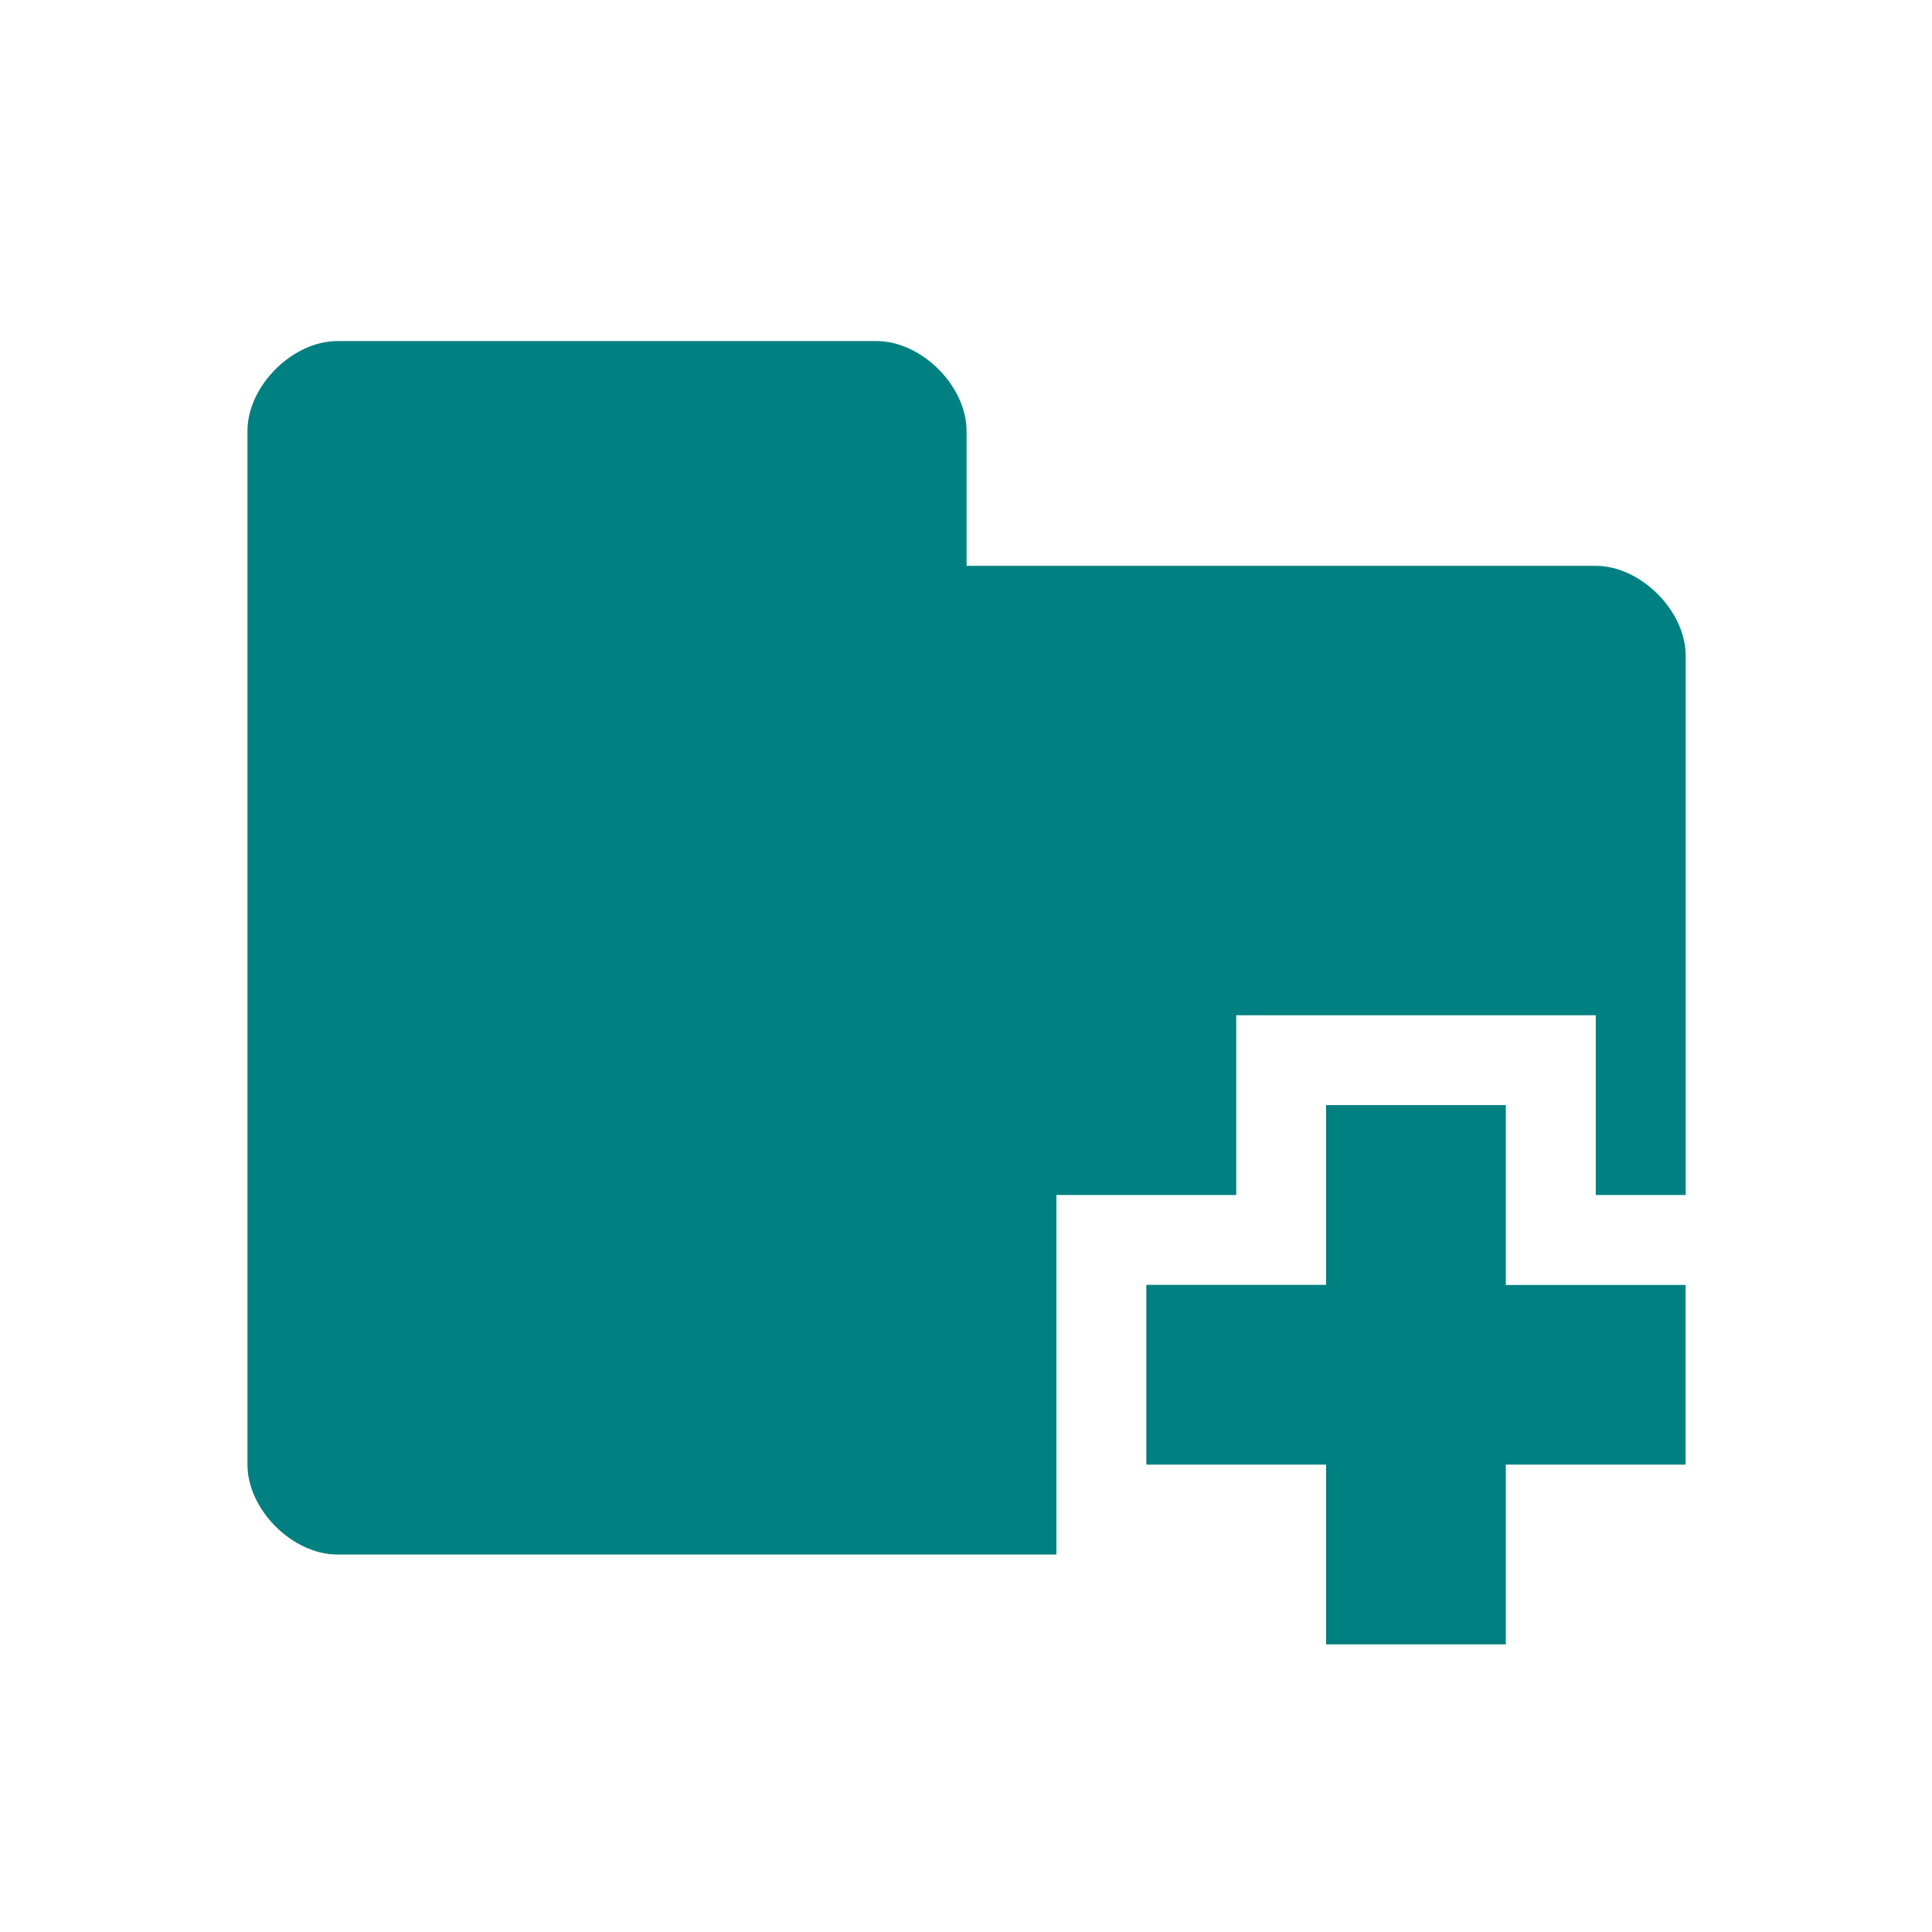
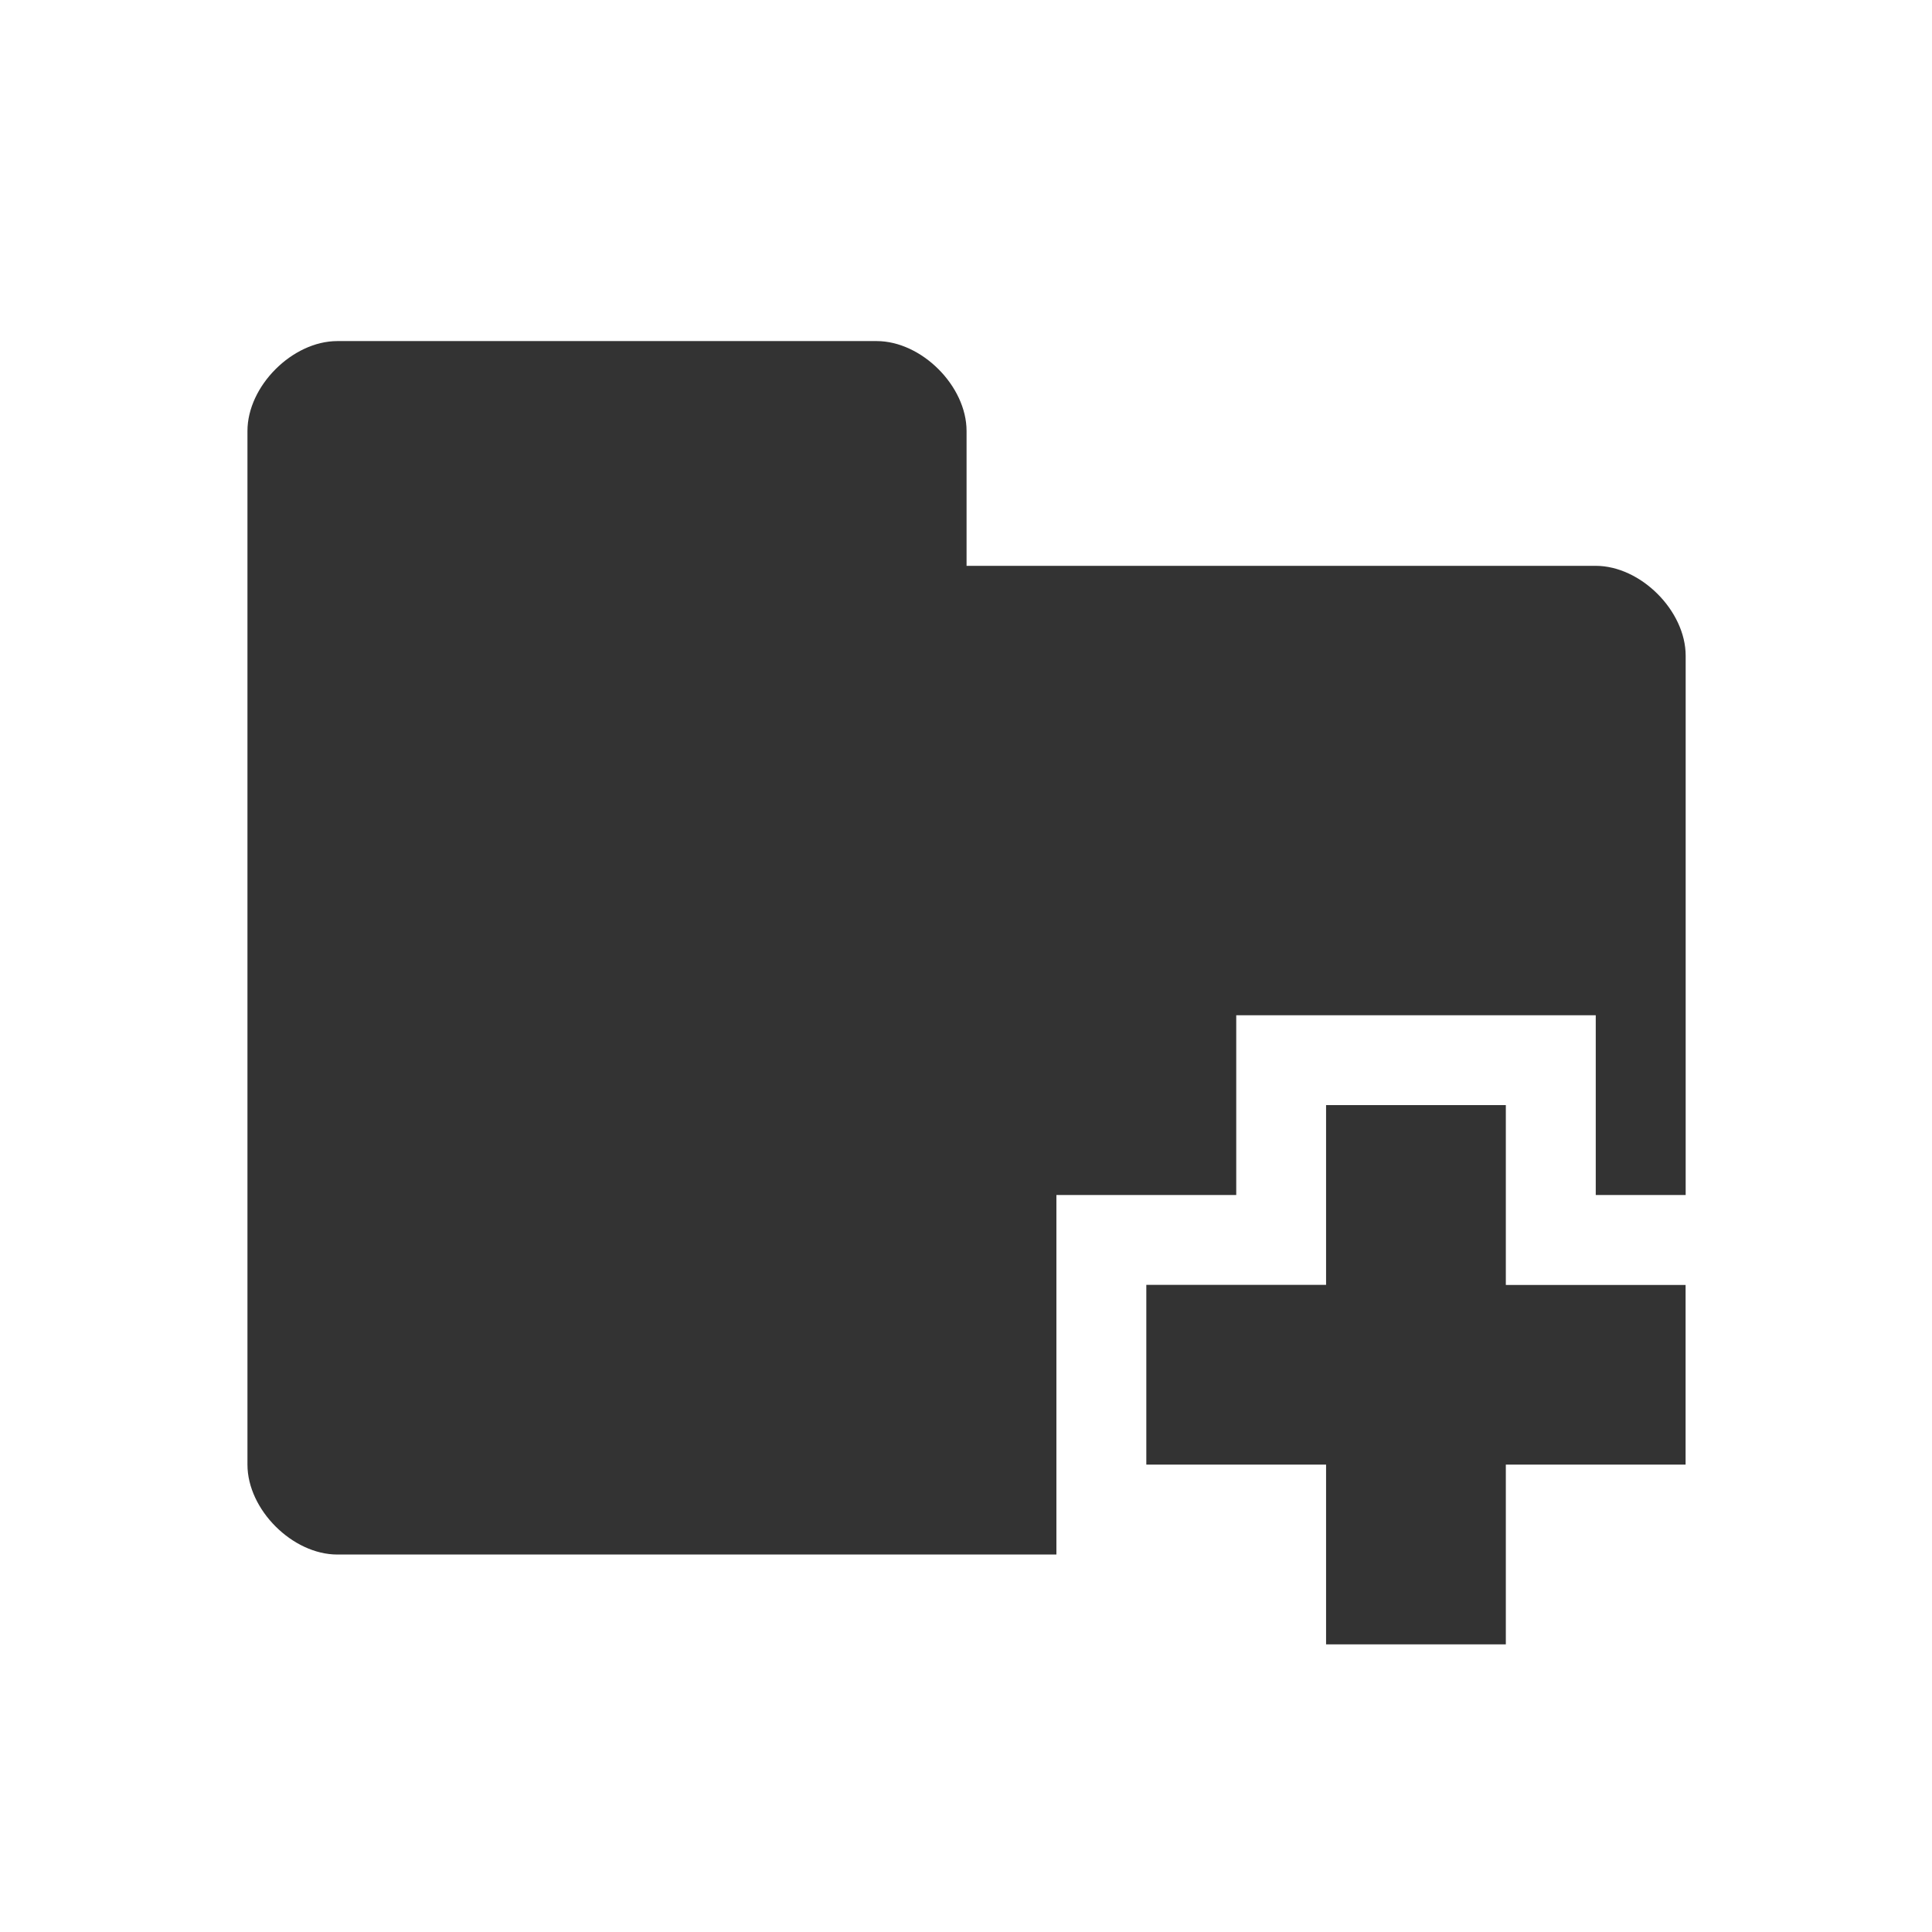
<svg xmlns="http://www.w3.org/2000/svg" version="1.1" x="0px" y="0px" width="24px" height="24px" viewBox="0 0 24 24" style="enable-background:new 0 0 24 24;" xml:space="preserve" id="svg6">
  <defs id="defs10" />
  <g style="display:none;" id="Guides">
</g>
-   <path style="fill:#008080;stroke-width:1" d="m 13.123,14.845 v 4.466 H 4.191 c -0.558,0 -1.117,-0.558 -1.117,-1.117 V 5.354 c 0,-0.558 0.558,-1.117 1.117,-1.117 h 6.699 c 0.558,0 1.117,0.558 1.117,1.117 v 1.675 h 7.816 c 0.558,0 1.117,0.558 1.117,1.117 V 14.845 h -1.117 v -2.233 h -4.466 v 2.233 z m 7.816,1.117 H 18.706 V 13.728 H 16.473 V 15.961 h -2.233 v 2.233 h 2.233 v 2.233 h 2.233 v -2.233 h 2.233 z" id="path2" />
+   <path style="fill:#333333;stroke-width:1" d="m 13.123,14.845 v 4.466 H 4.191 c -0.558,0 -1.117,-0.558 -1.117,-1.117 V 5.354 c 0,-0.558 0.558,-1.117 1.117,-1.117 h 6.699 c 0.558,0 1.117,0.558 1.117,1.117 v 1.675 h 7.816 c 0.558,0 1.117,0.558 1.117,1.117 V 14.845 h -1.117 v -2.233 h -4.466 v 2.233 z m 7.816,1.117 H 18.706 V 13.728 H 16.473 V 15.961 h -2.233 v 2.233 h 2.233 v 2.233 h 2.233 v -2.233 h 2.233 z" id="path2" />
</svg>
